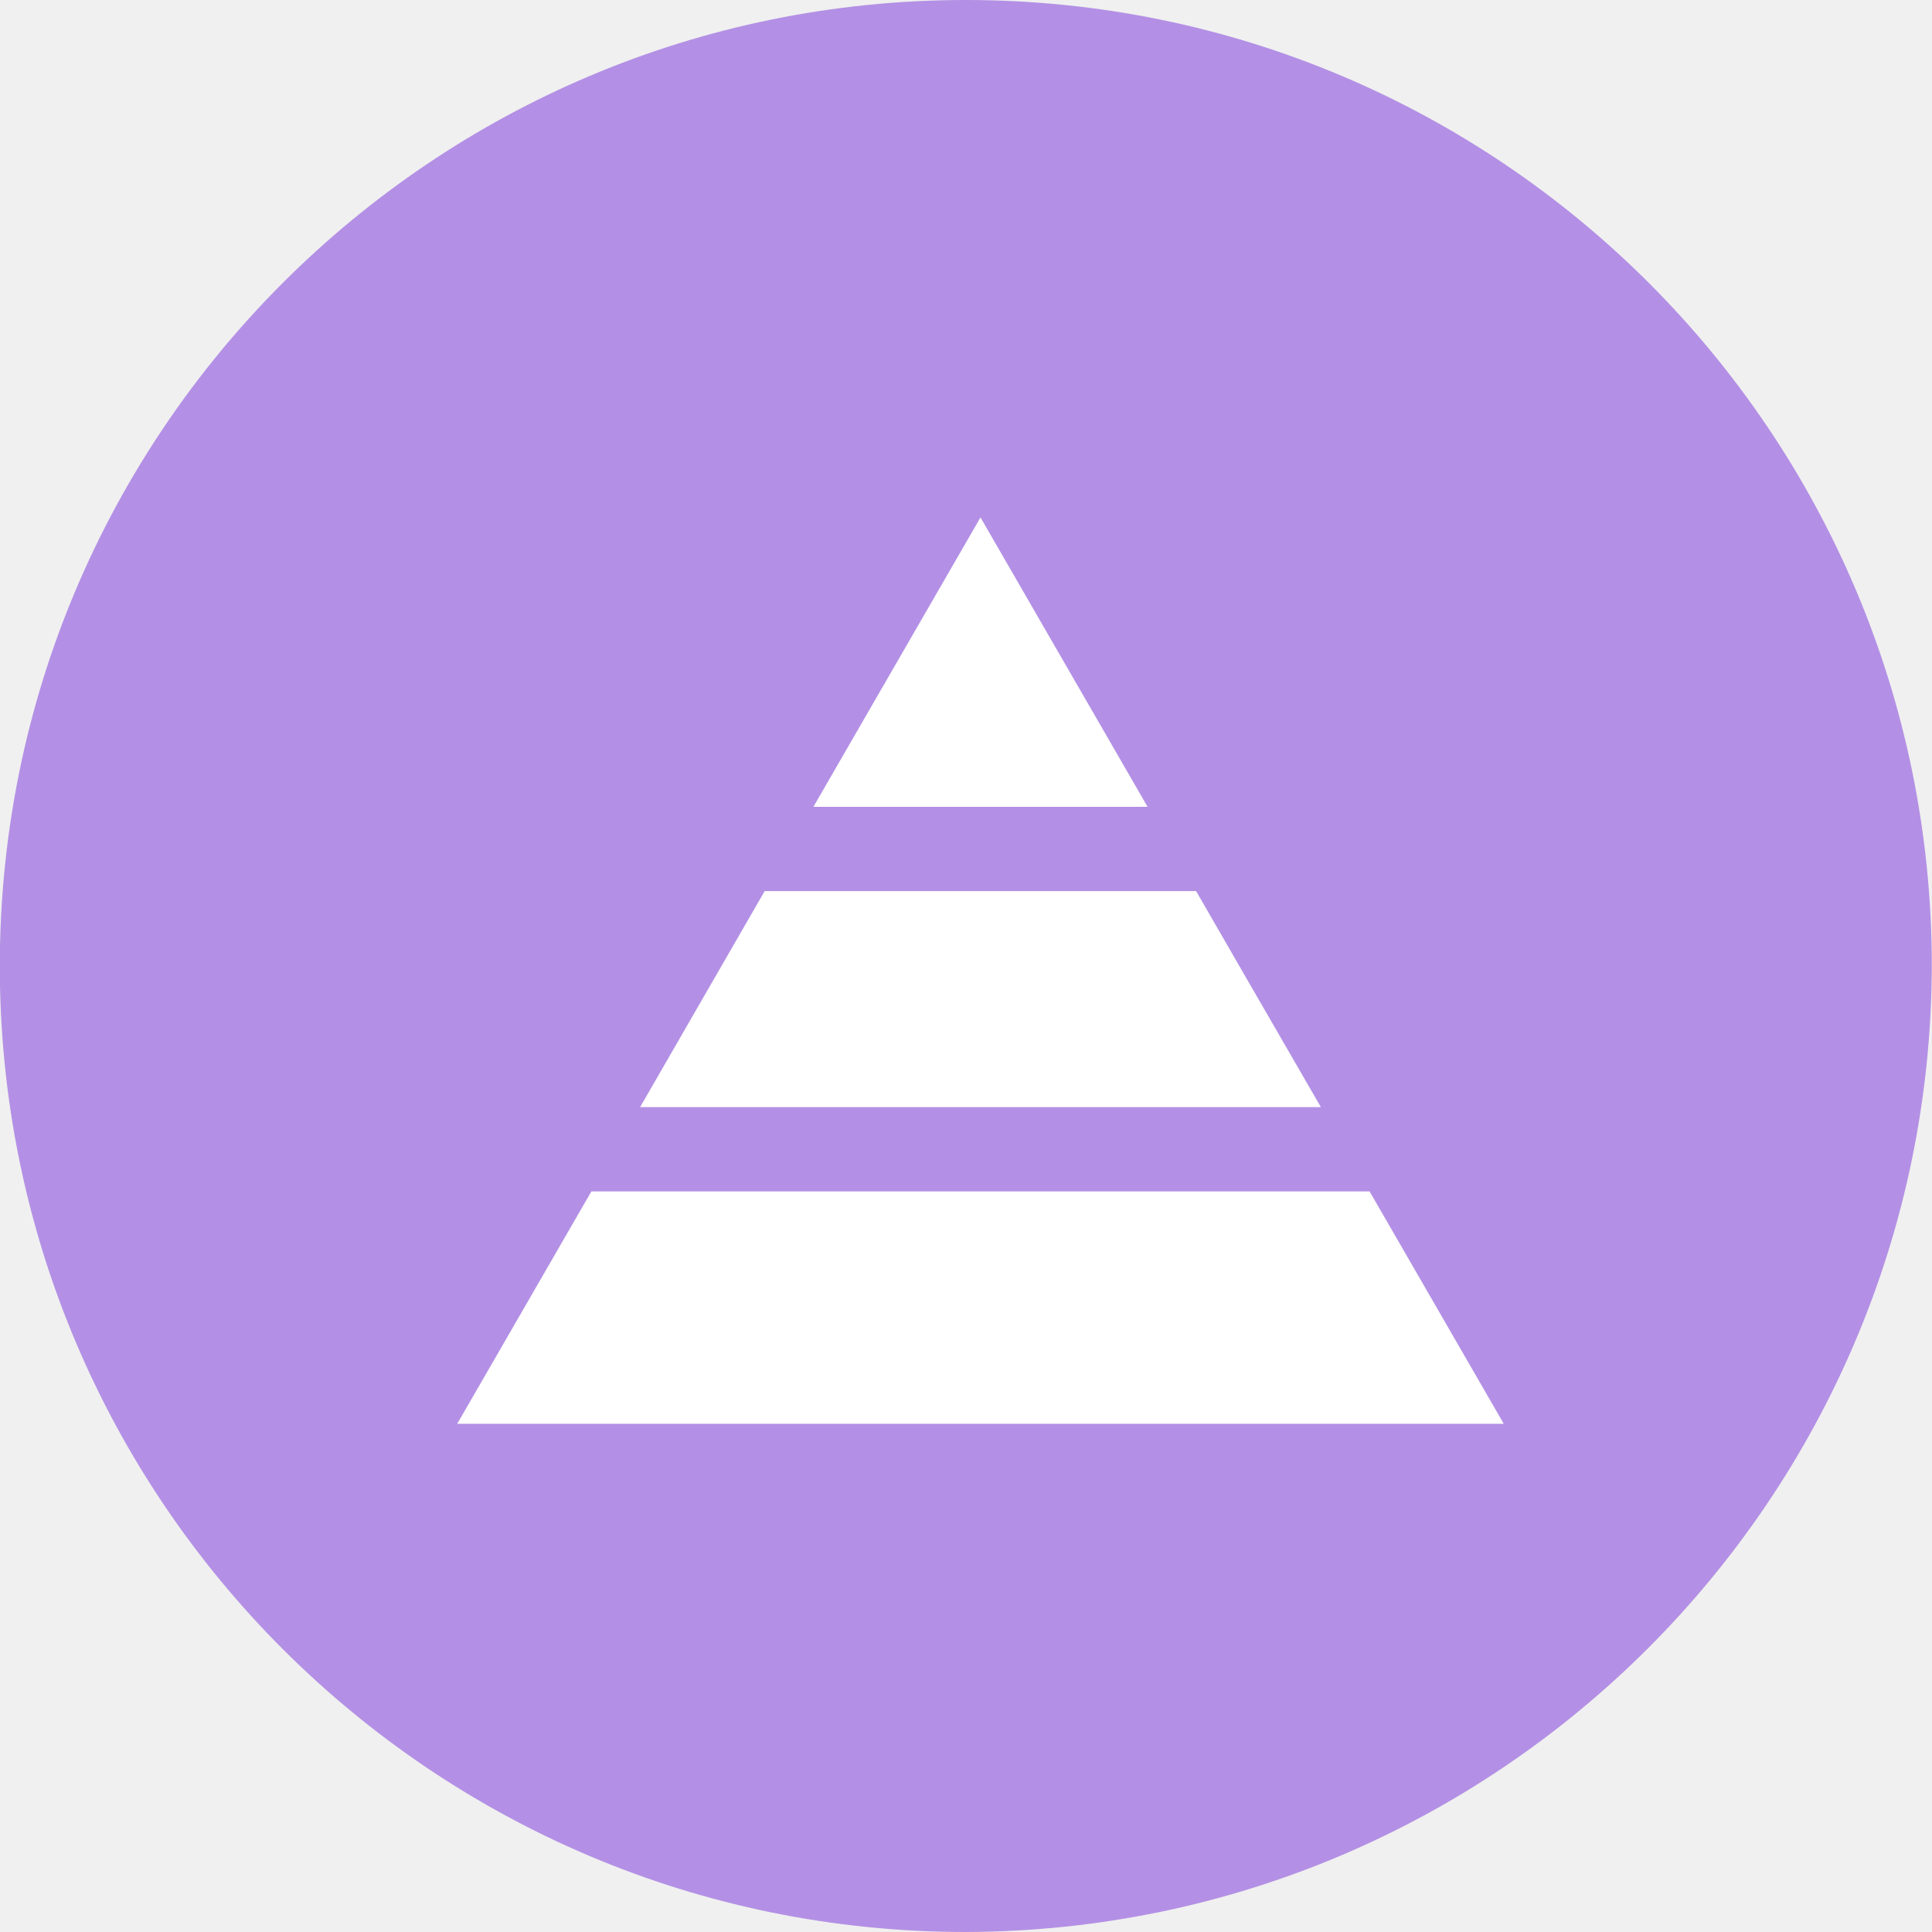
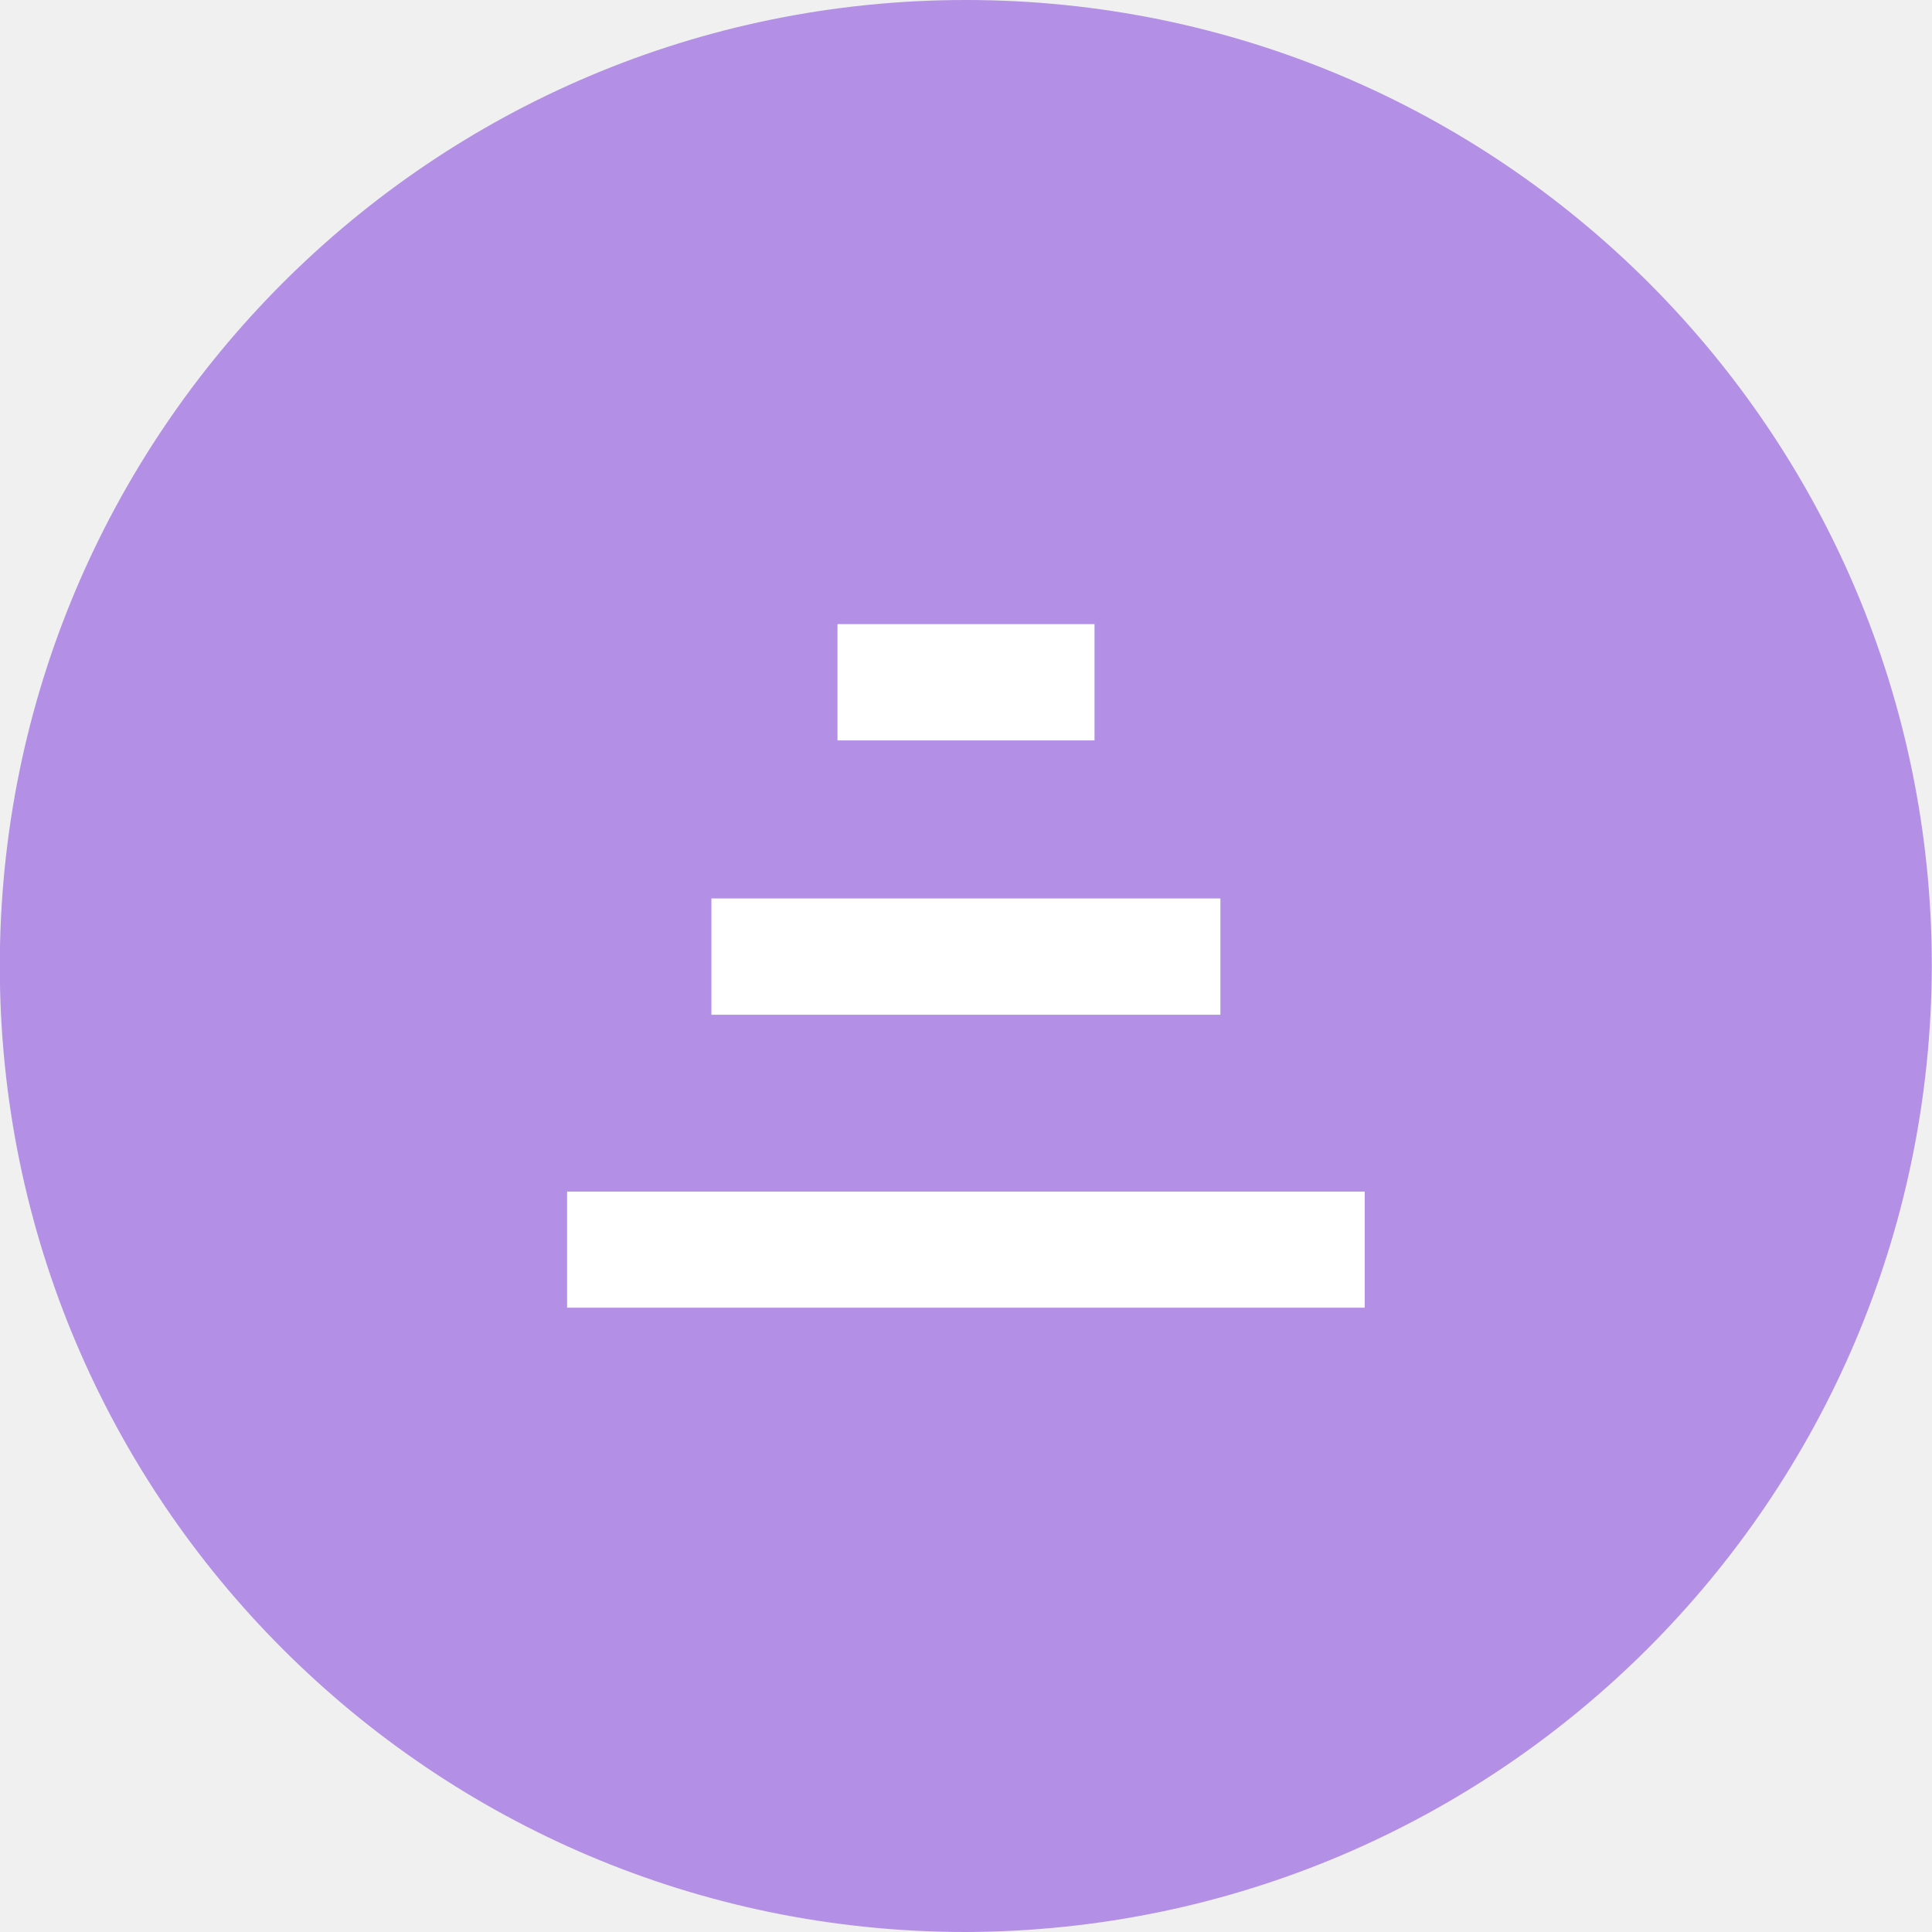
<svg xmlns="http://www.w3.org/2000/svg" viewBox="0 0 102.67 102.68">
  <defs>
    <style>.cls-1{opacity:0.7;}.cls-2{fill:#9866df;}.cls-3{fill:#fff;}</style>
  </defs>
  <g id="Layer_2" data-name="Layer 2">
    <g id="Слой_1" data-name="Слой 1">
      <g class="cls-1">
        <path class="cls-2" d="M51.34,102.68a51.34,51.34,0,1,1,51.33-51.34A51.49,51.49,0,0,1,51.34,102.68Z" />
      </g>
-       <polygon class="cls-3" points="52.11 27.5 43.23 42.88 60.99 42.88 52.11 27.5" />
-       <polygon class="cls-3" points="24.3 75.67 52.11 75.67 79.92 75.67 72.79 63.32 31.43 63.32 24.3 75.67" />
-       <polygon class="cls-3" points="38.2 51.59 34.02 58.84 70.2 58.84 66.01 51.59 63.57 47.36 40.64 47.36 38.2 51.59" />
+       <polyline class="cls-3" points="72.53 69.5 72.53 63.33 30.14 63.33 30.14 69.5" />
+       <polyline class="cls-3" points="64.86 53.93 64.86 47.75 37.81 47.75 37.81 53.93" />
+       <polyline class="cls-3" points="58.17 39.35 58.17 33.17 44.51 33.17 44.51 39.35" />
    </g>
  </g>
</svg>
